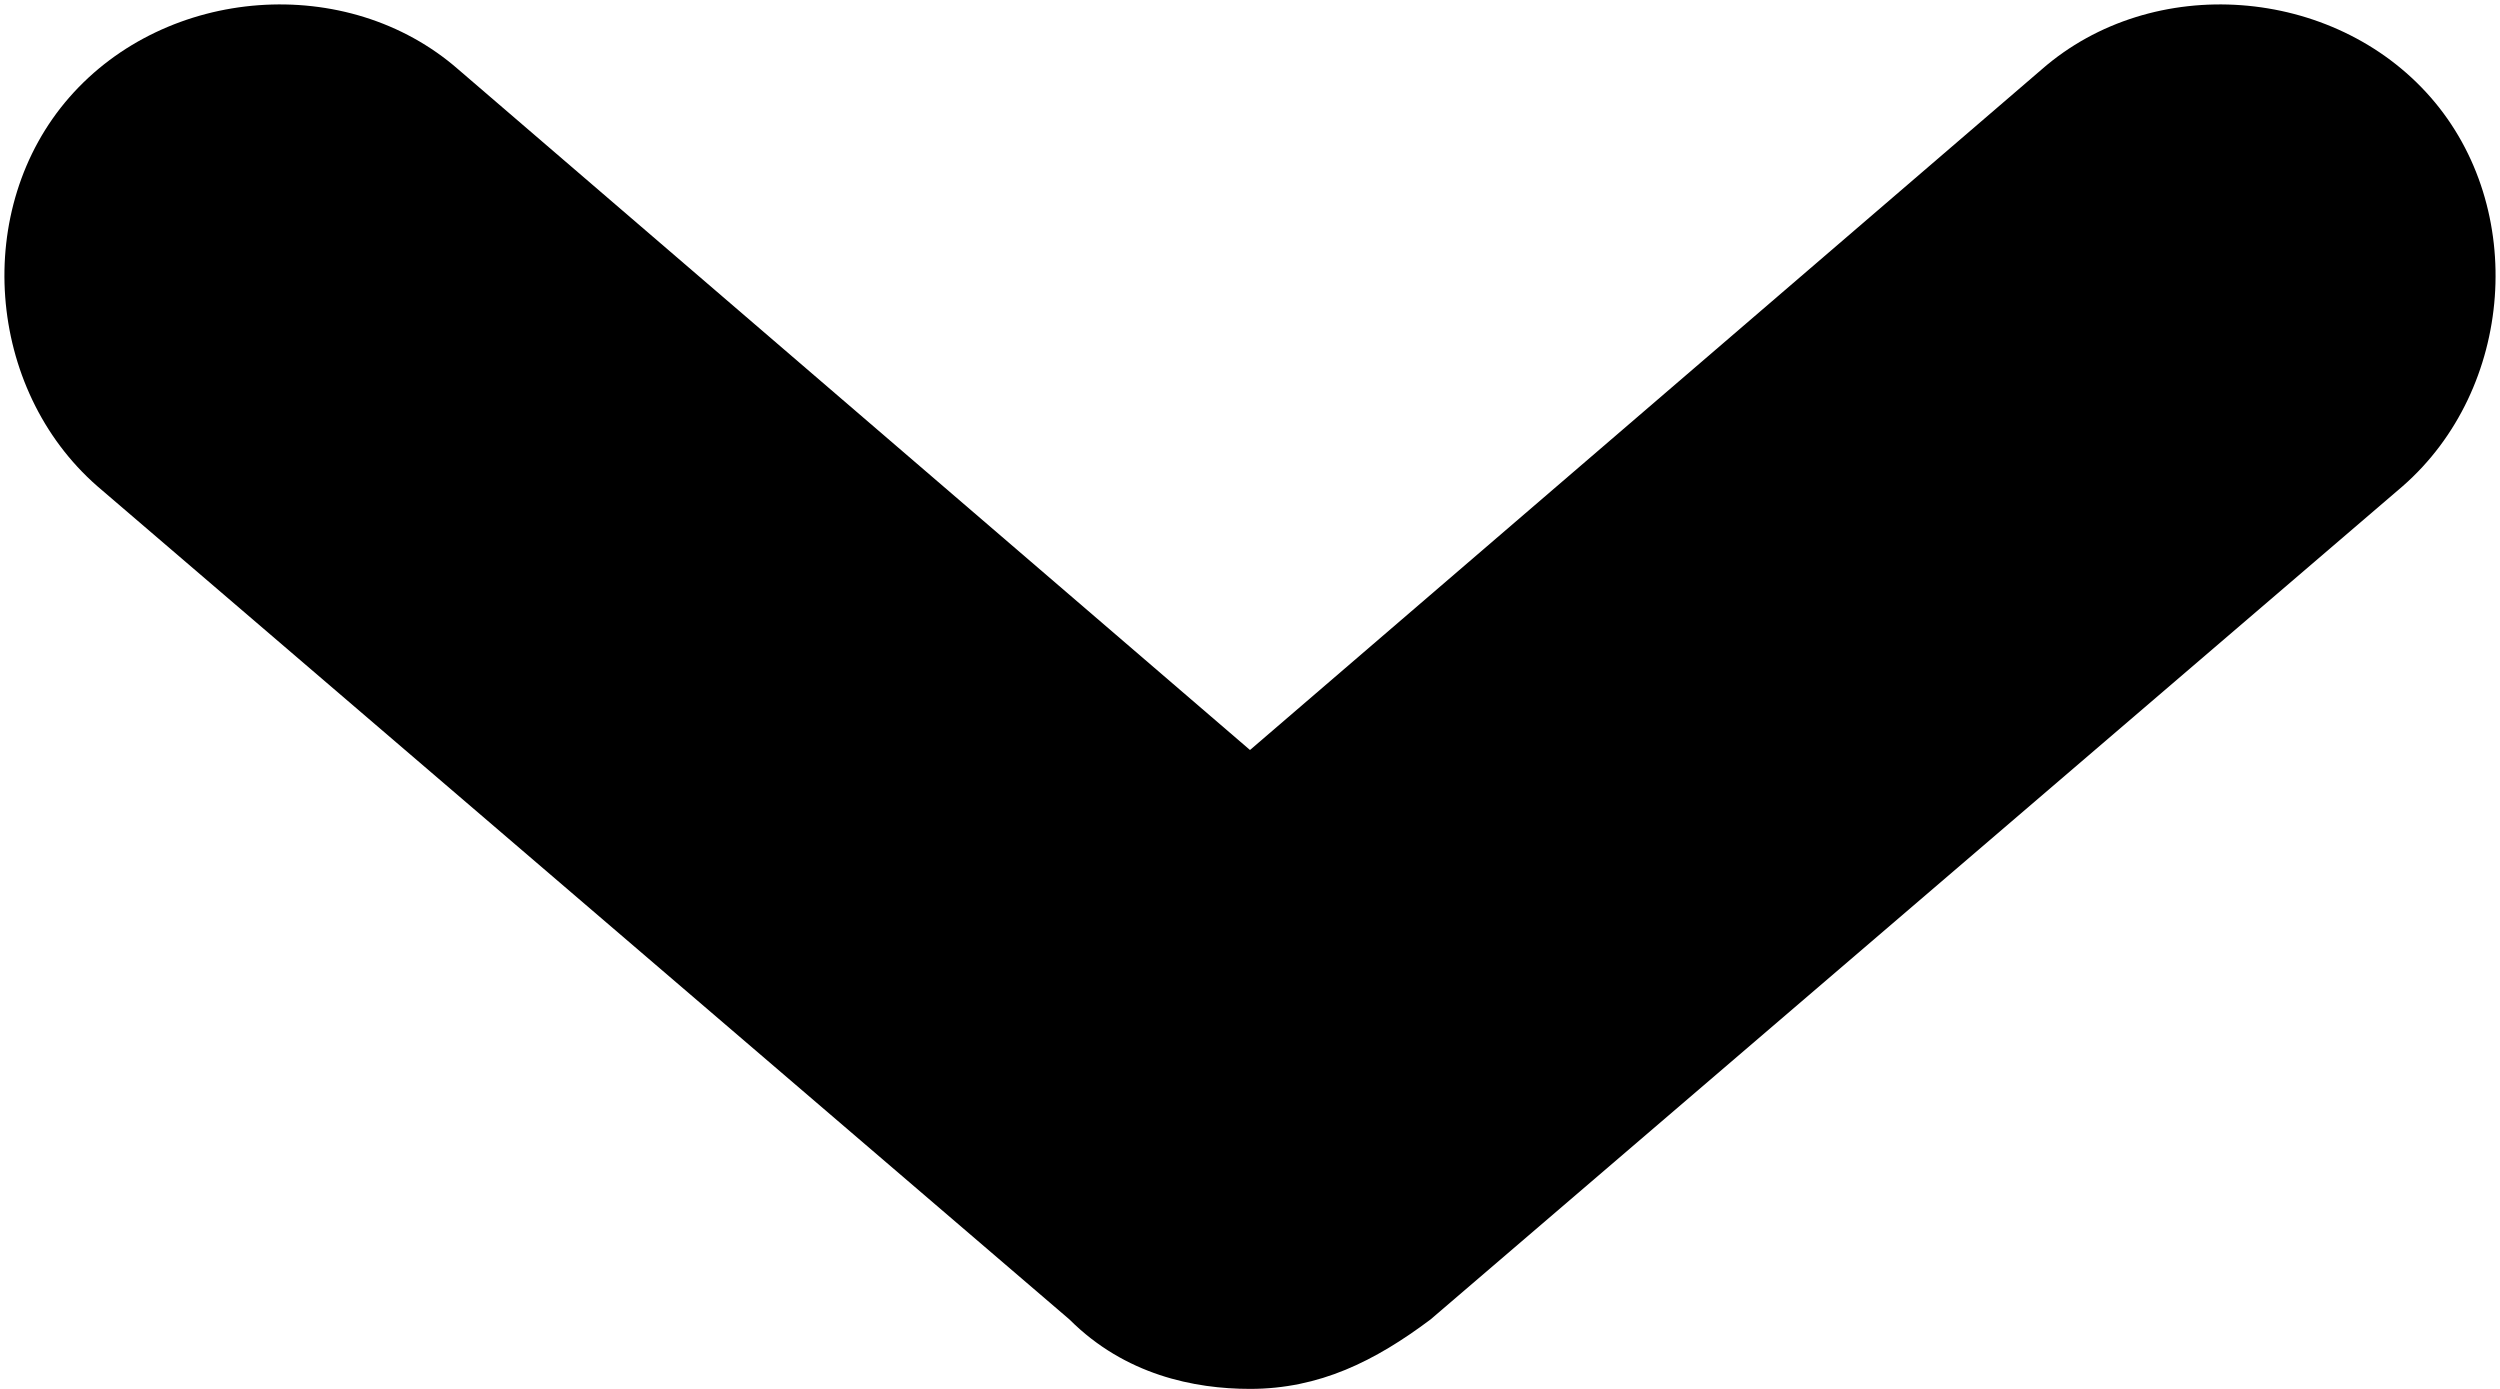
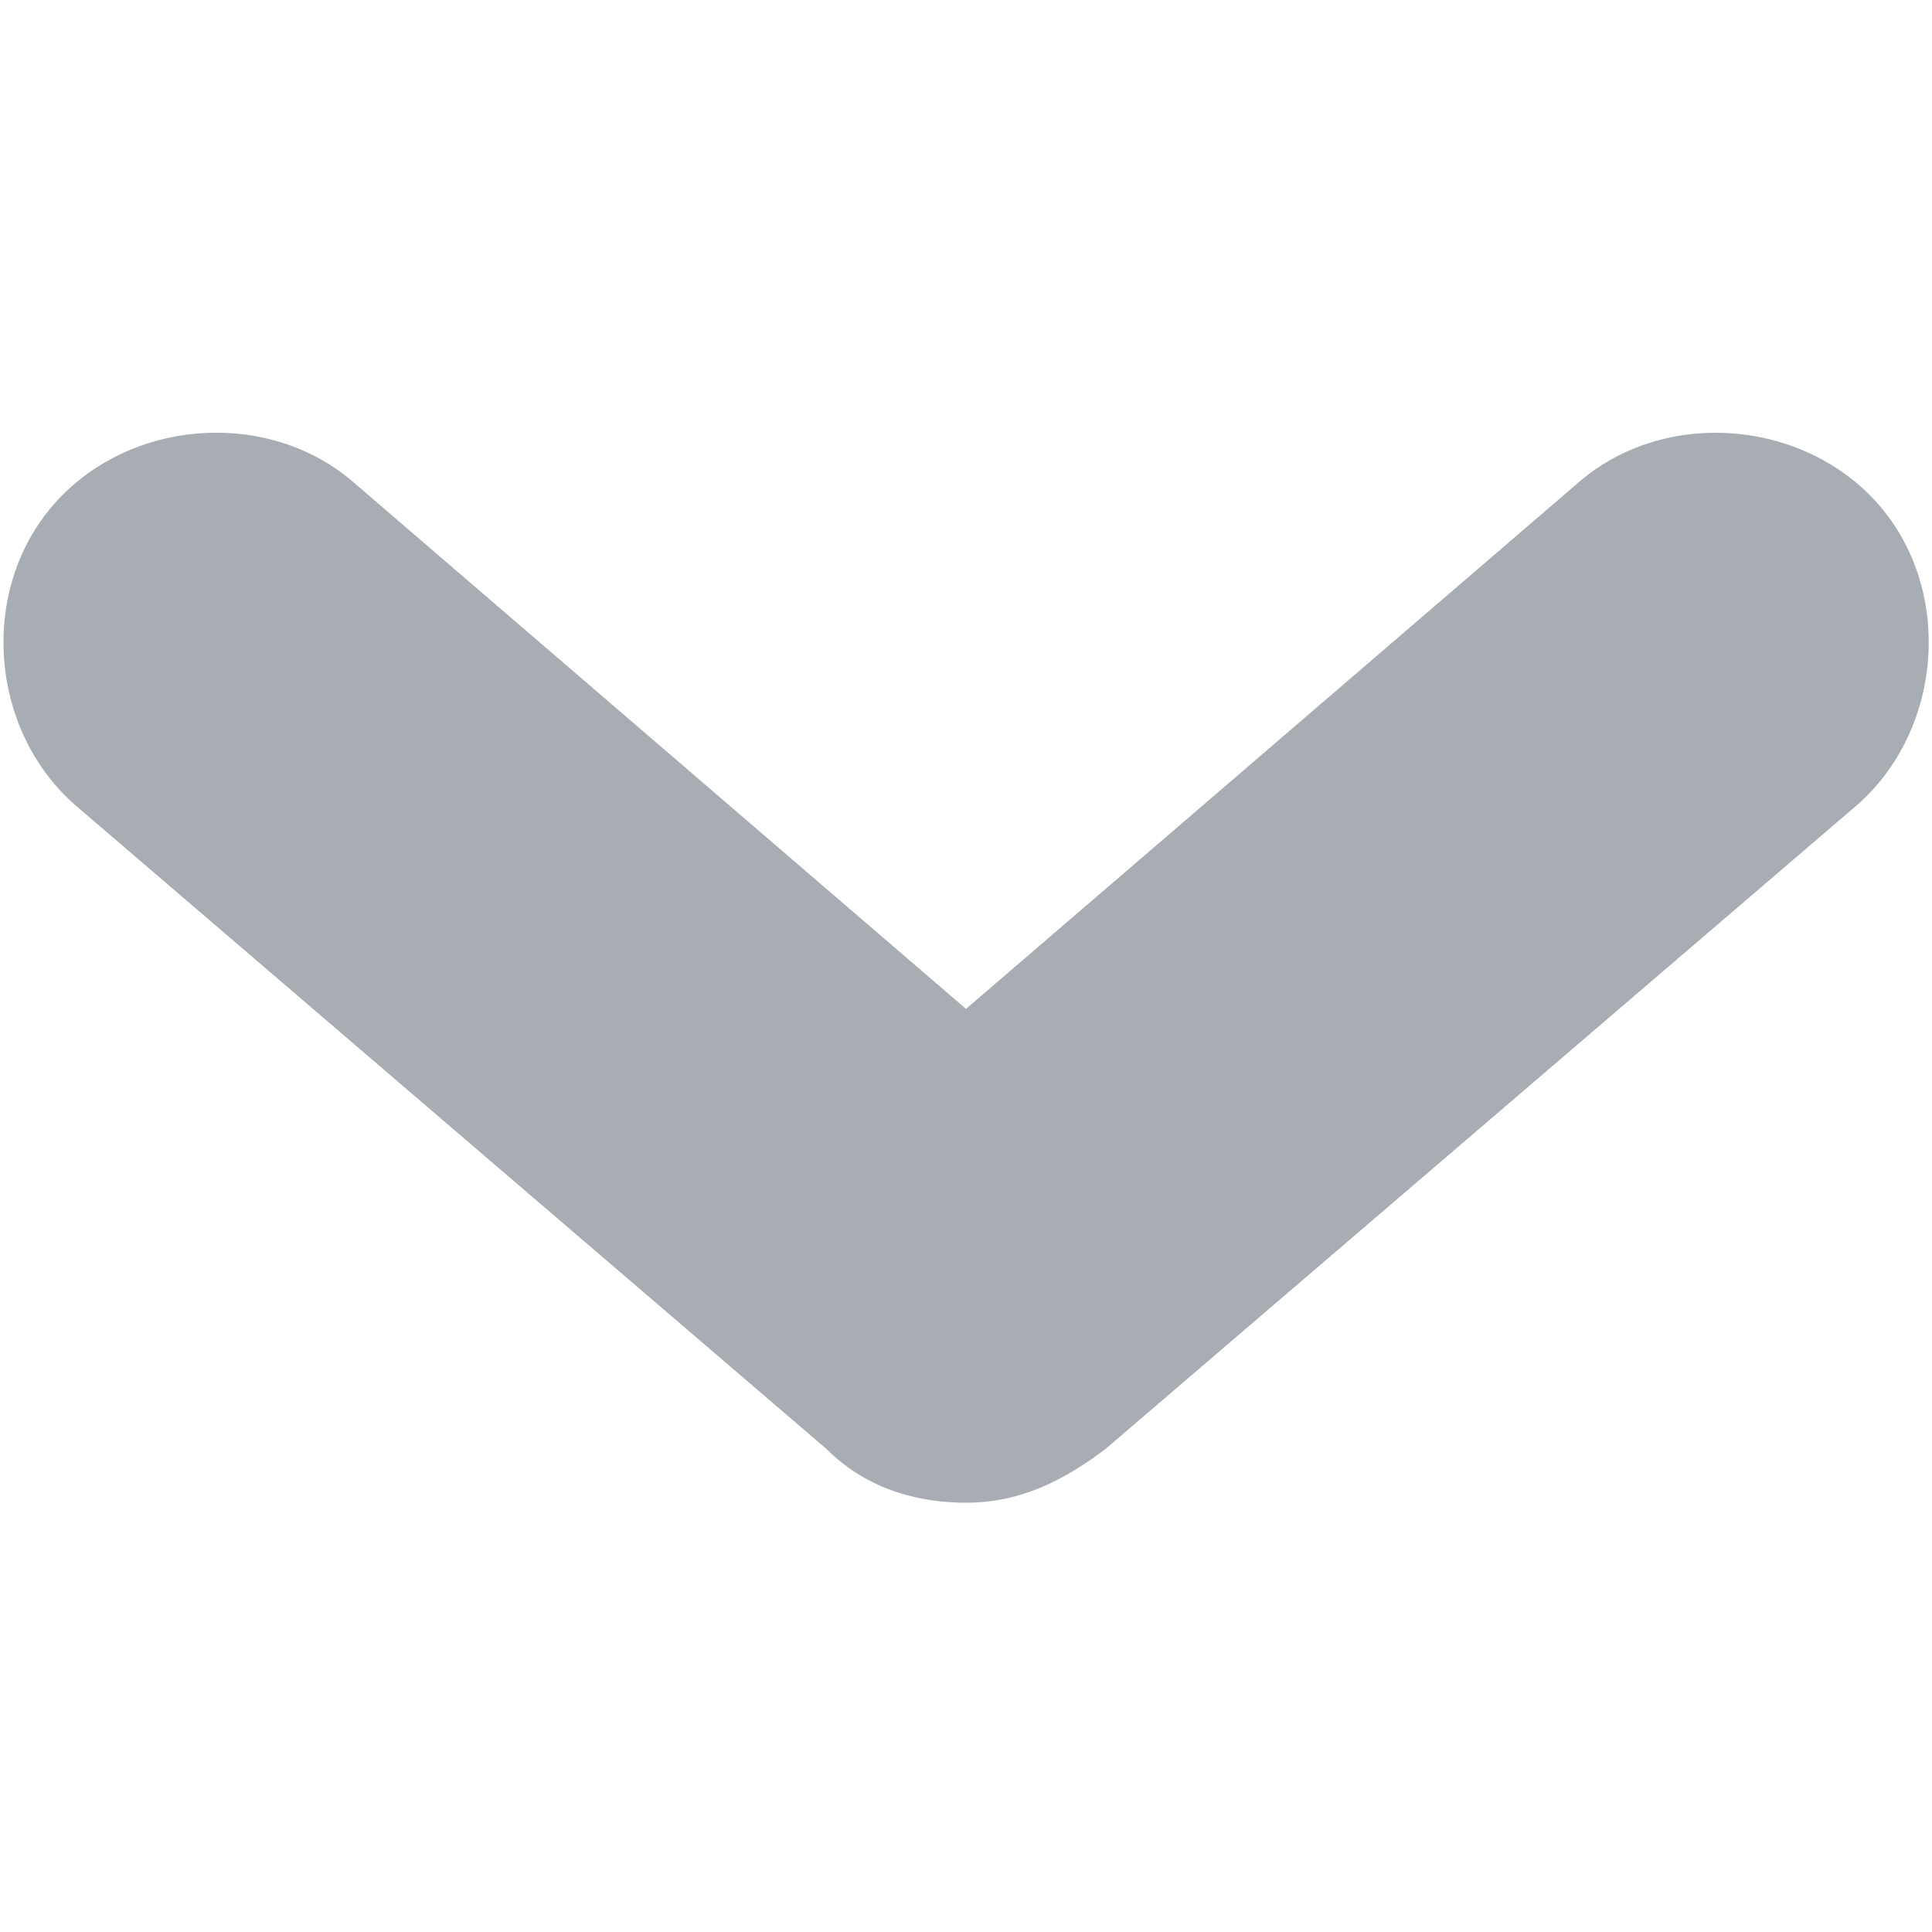
- <svg xmlns="http://www.w3.org/2000/svg" version="1.1" id="Layer_1" x="0px" y="0px" viewBox="0 0 18 10" enable-background="new 0 0 18 10" xml:space="preserve">
-   <path d="M9,10c-0.4,0-0.9-0.1-1.3-0.5l-7-6c-0.8-0.7-0.9-2-0.2-2.8c0.7-0.8,2-0.9,2.8-0.2L9,5.4l5.7-4.9c0.8-0.7,2.1-0.6,2.8,0.2  c0.7,0.8,0.6,2.1-0.2,2.8l-7,6C9.9,9.8,9.5,10,9,10z" />
+ <svg xmlns="http://www.w3.org/2000/svg" version="1.1" id="Layer_1" x="0px" y="0px" viewBox="0 0 1000 1000" enable-background="new 0 0 1000 1000" xml:space="preserve">
+   <path fill="#A7ADB3" d="M500,777.8c-22.2,0-50-5.6-72.2-27.8L38.9,416.7c-44.4-38.9-50-111.1-11.1-155.6s111.1-50,155.6-11.1  L500,522.2L816.7,250c44.4-38.9,116.7-33.3,155.6,11.1c38.9,44.4,33.3,116.7-11.1,155.6L572.2,750C550,766.7,527.8,777.8,500,777.8z  " />
</svg>
